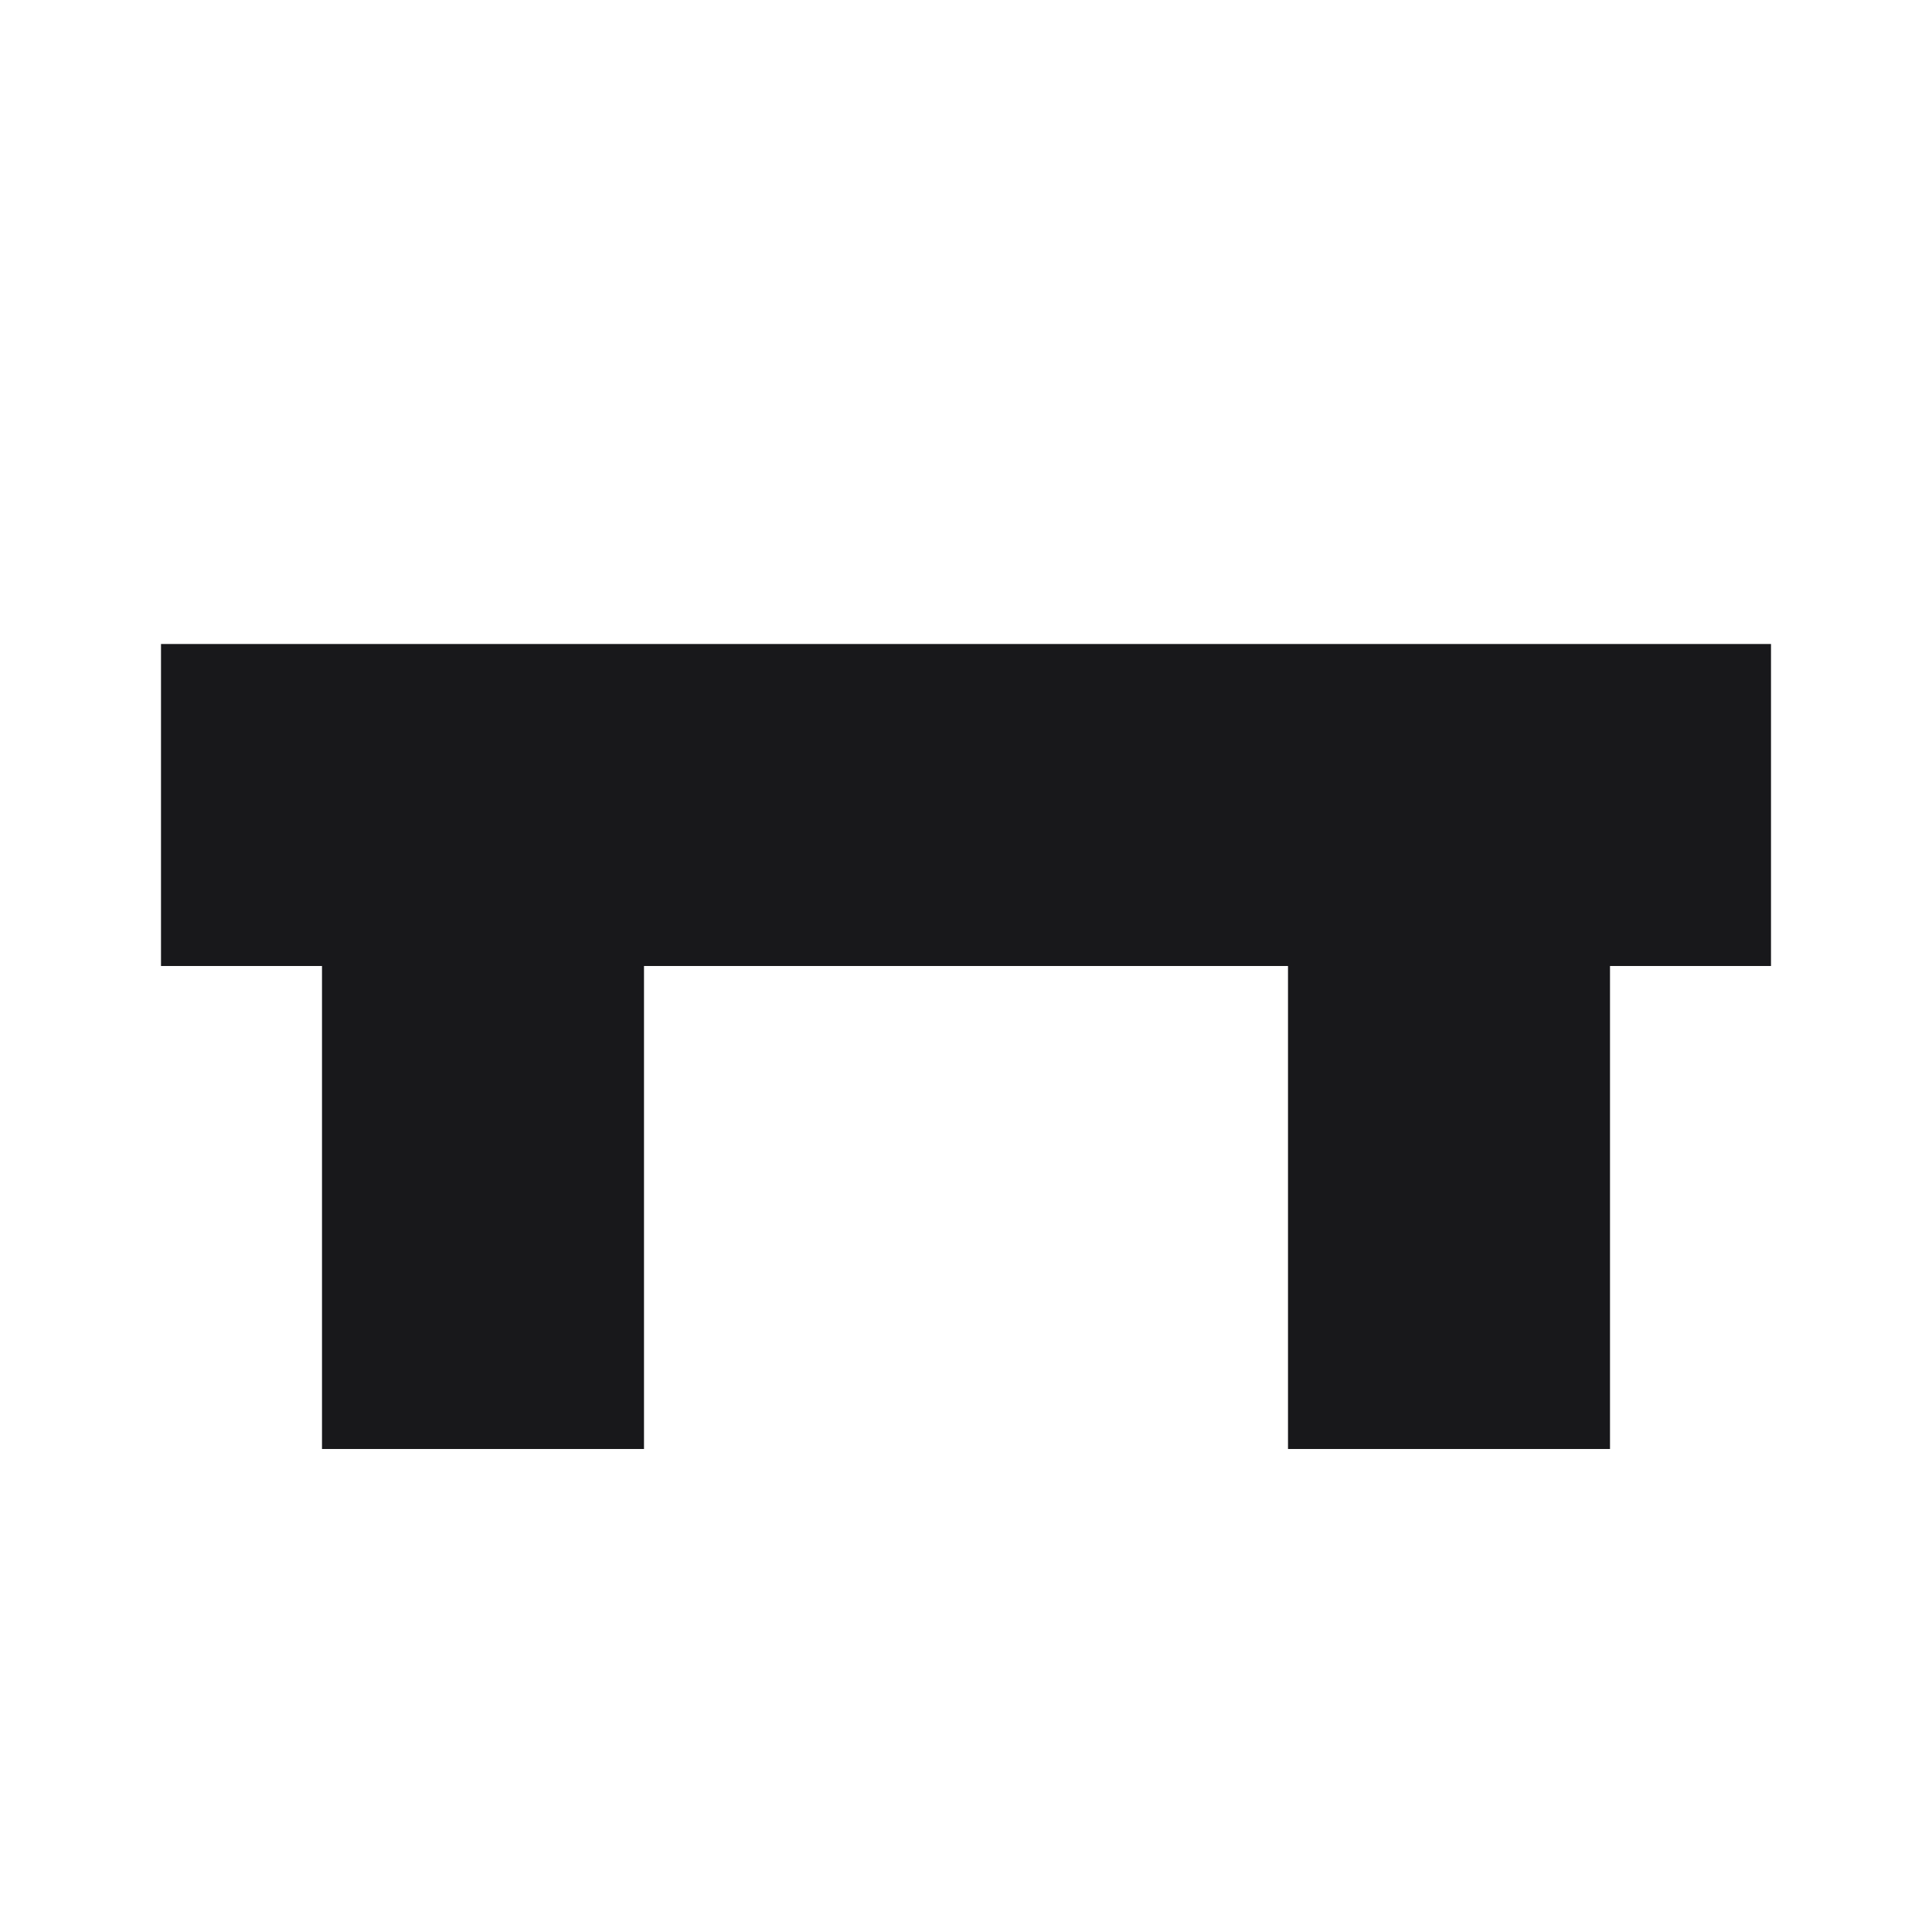
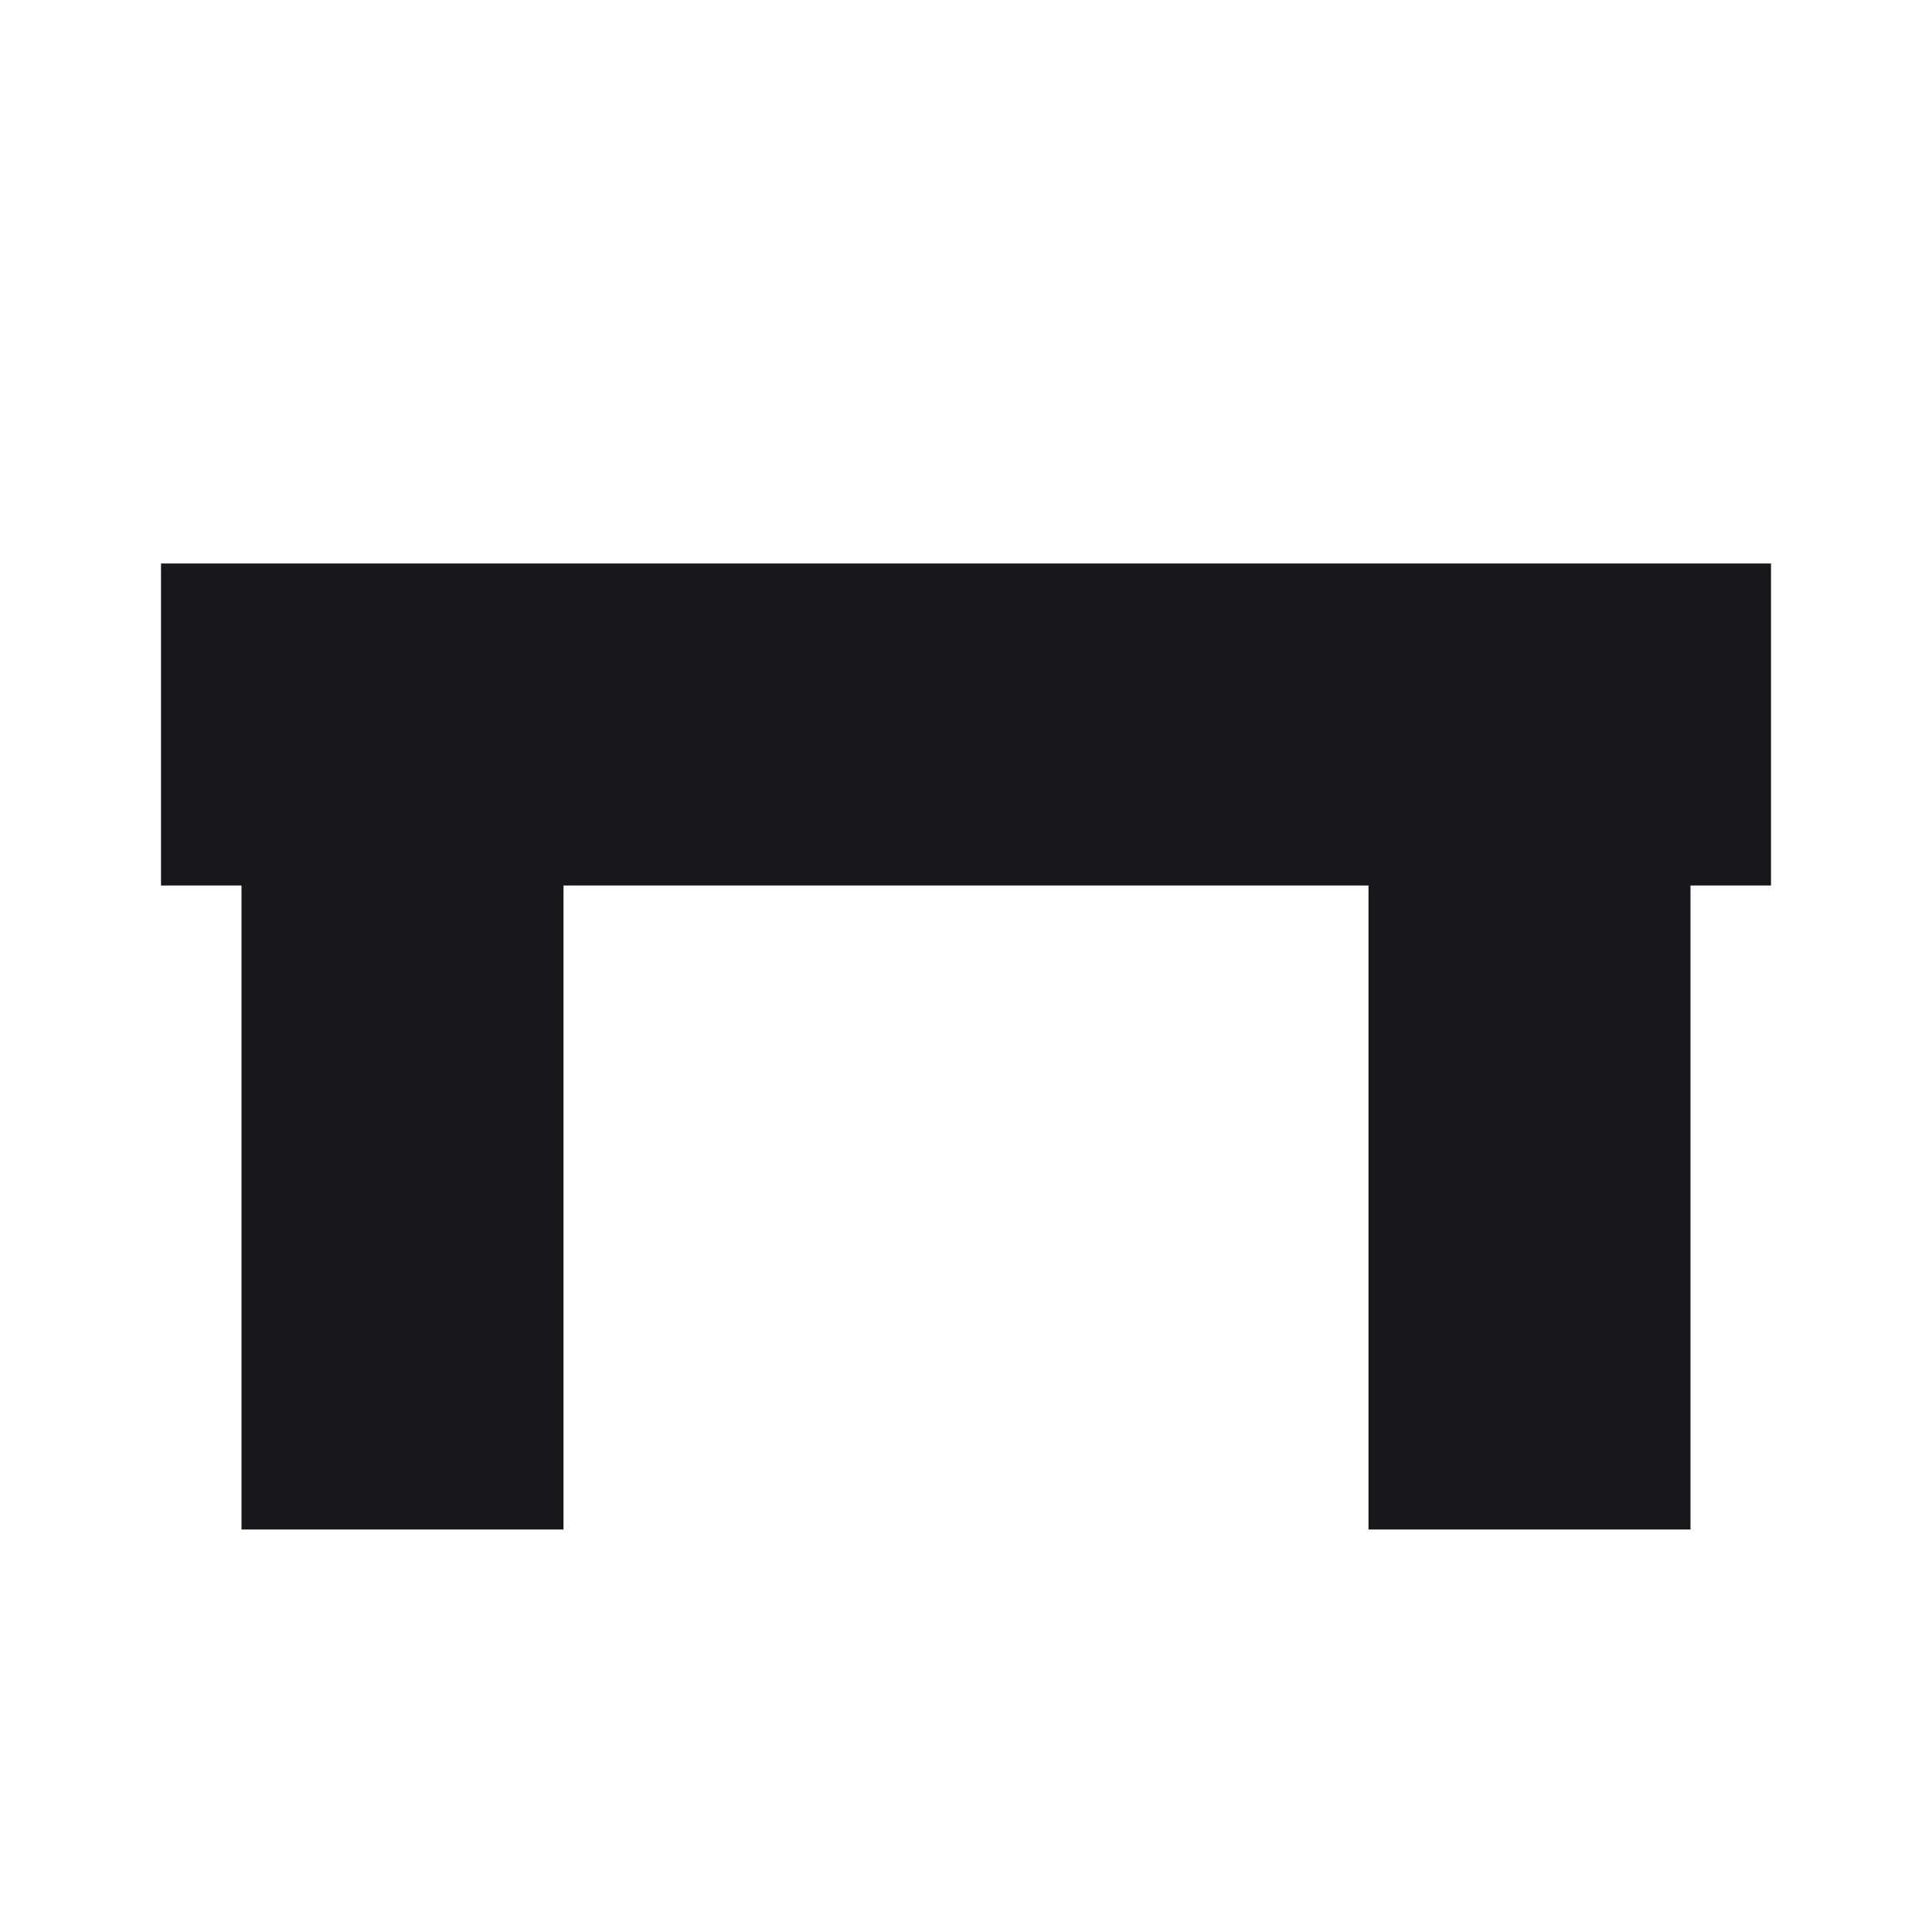
<svg xmlns="http://www.w3.org/2000/svg" viewBox="0 0 24 24">
  <style>.s{fill:#18181b}@media(prefers-color-scheme:dark){.s{fill:#e4e4e7}}</style>
-   <path class="s" d="M2 8 H22 V12 H20 V18 H16 V12 H8 V18 H4 V12 H2 Z" />
+   <path class="s" d="M2 7 H22 V11 H21 V19 H17 V11 H7 V19 H3 V11 H2 Z" />
</svg>
